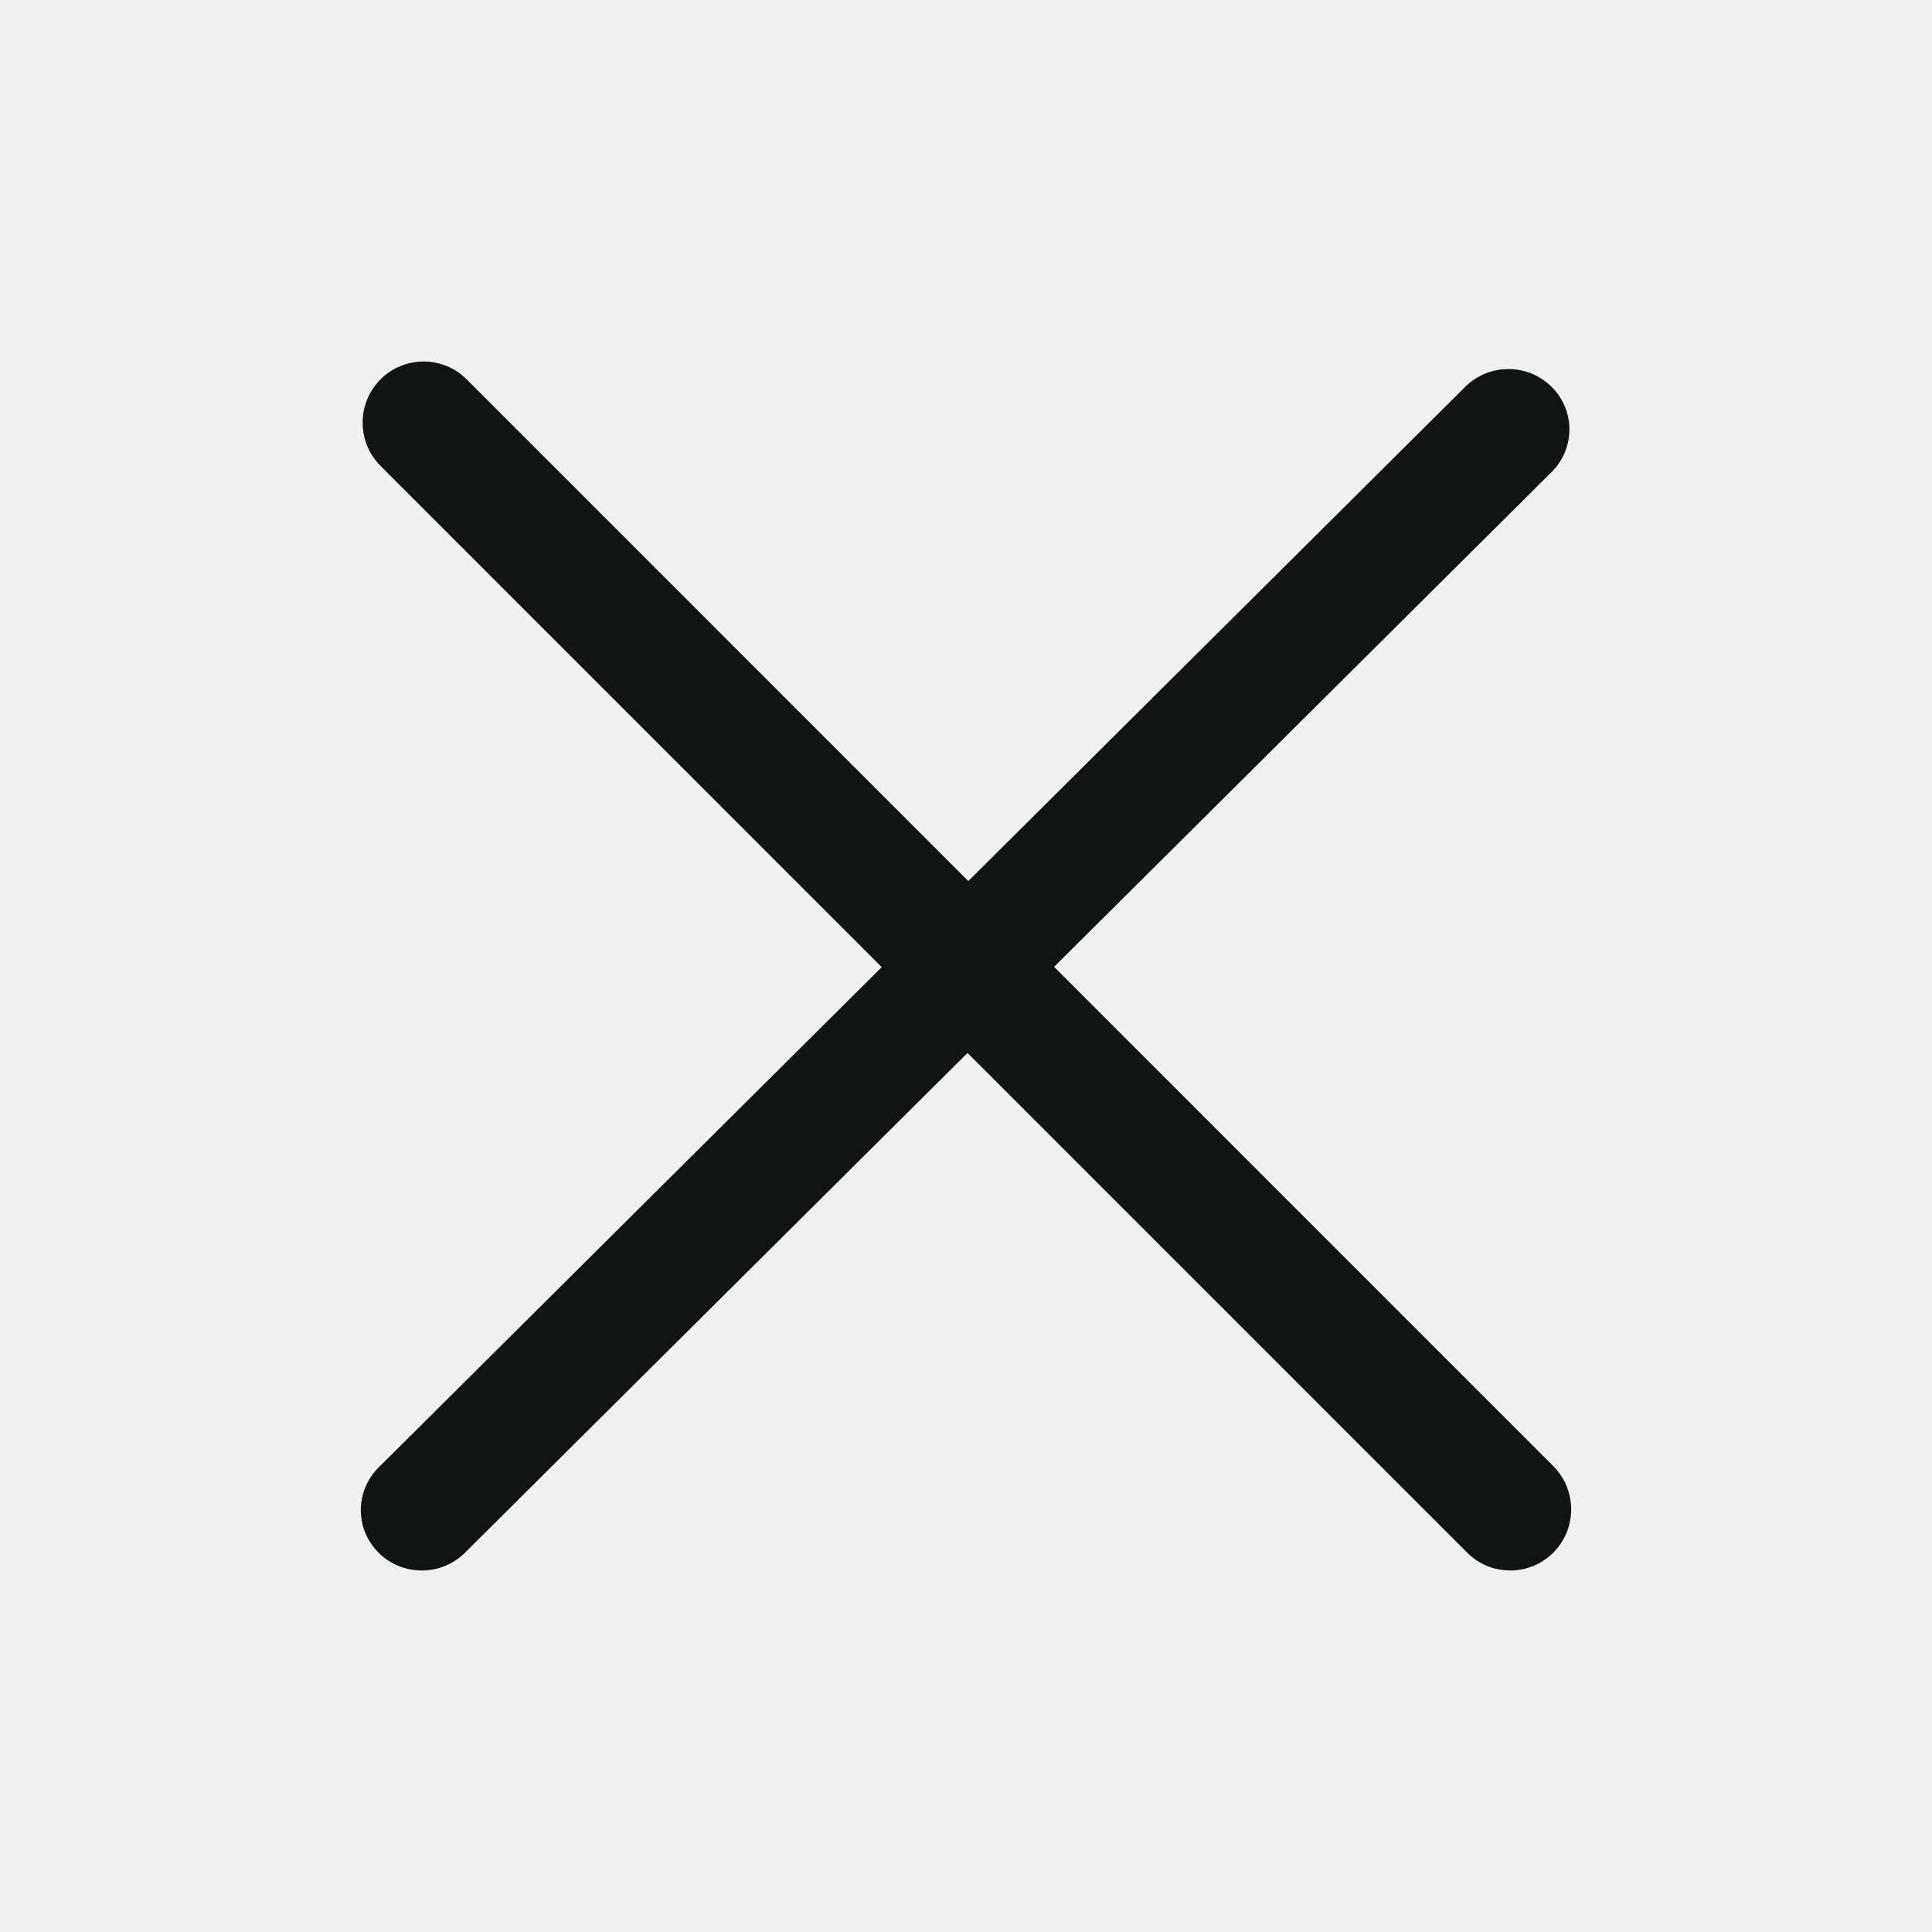
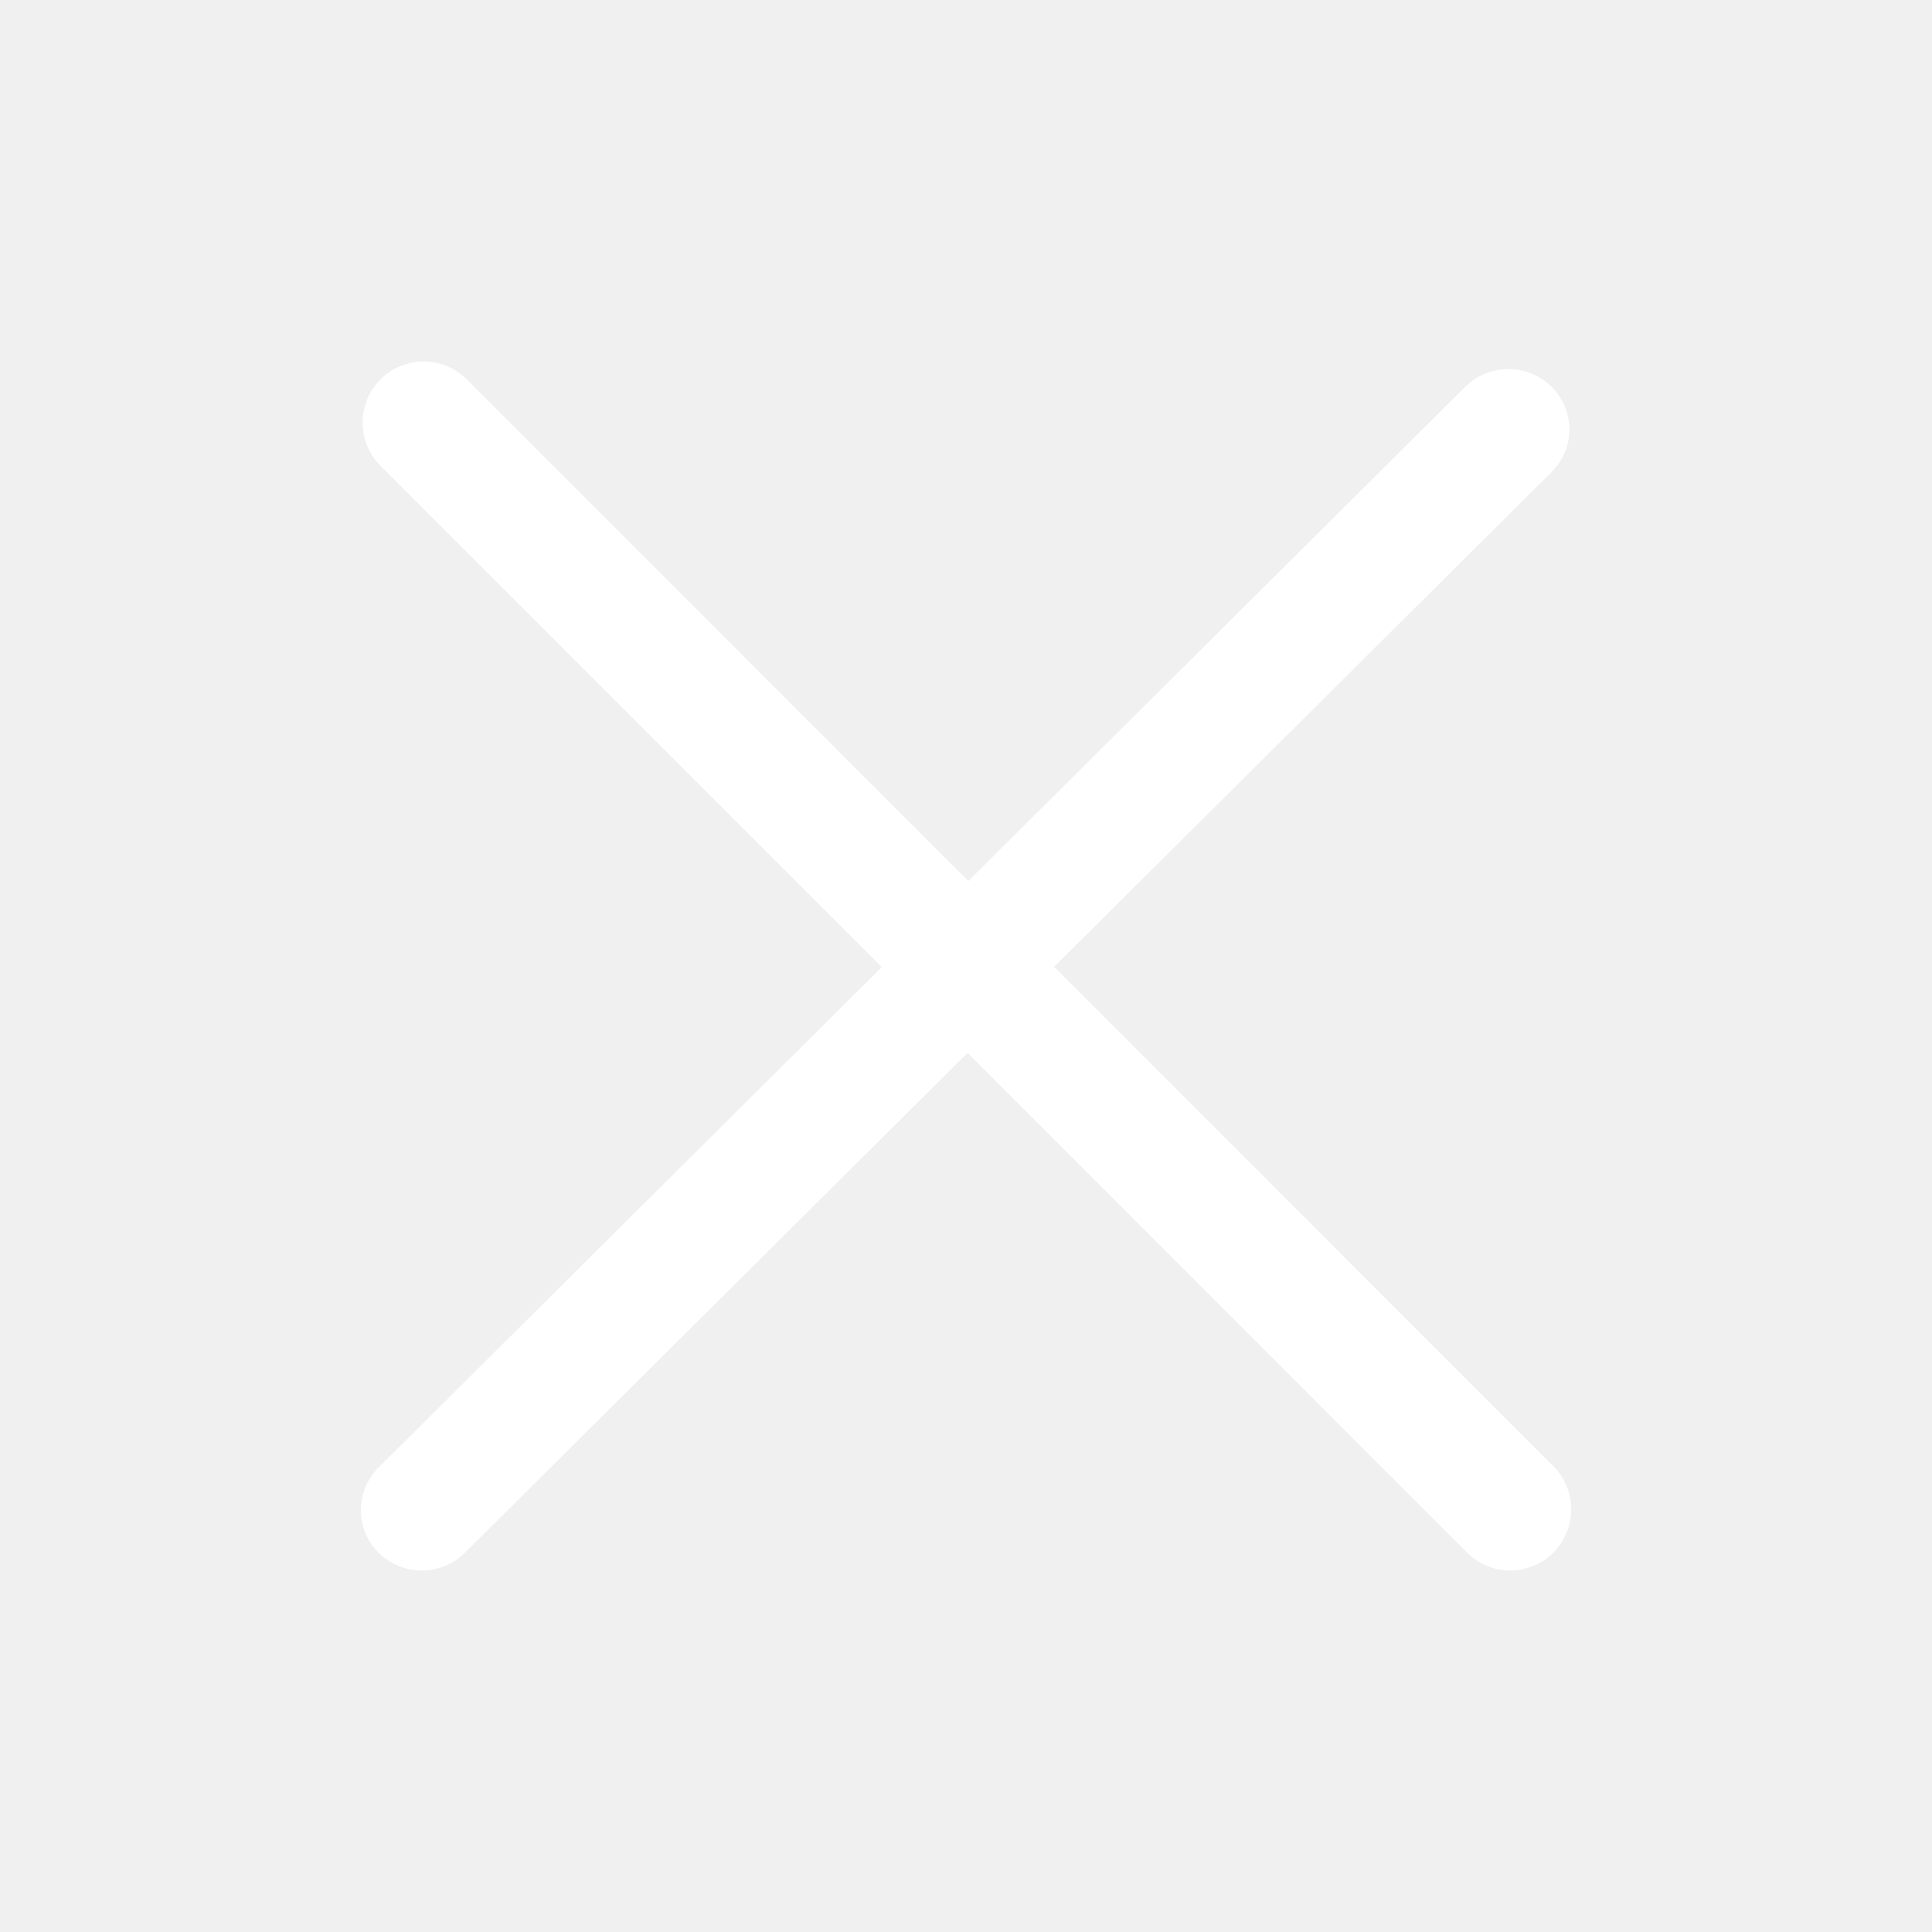
- <svg xmlns="http://www.w3.org/2000/svg" enable-background="new 0 0 32 32" height="32px" id="Слой_1" version="1.1" viewBox="0 0 32 32" width="32px" xml:space="preserve">
-   <path d="M17.459,16.014l8.239-8.194c0.395-0.391,0.395-1.024,0-1.414c-0.394-0.391-1.034-0.391-1.428,0  l-8.232,8.187L7.73,6.284c-0.394-0.395-1.034-0.395-1.428,0c-0.394,0.396-0.394,1.037,0,1.432l8.302,8.303l-8.332,8.286  c-0.394,0.391-0.394,1.024,0,1.414c0.394,0.391,1.034,0.391,1.428,0l8.325-8.279l8.275,8.276c0.394,0.395,1.034,0.395,1.428,0  c0.394-0.396,0.394-1.037,0-1.432L17.459,16.014z" fill="#121313" id="Close" />
-   <g />
-   <g />
-   <g />
-   <g />
-   <g />
-   <g />
+ <svg xmlns="http://www.w3.org/2000/svg" enable-background="new 0 0 32 32" height="32" version="1.1" width="32" xml:space="preserve">
+   <rect id="backgroundrect" width="100%" height="100%" x="0" y="0" fill="none" stroke="none" />
+   <g class="currentLayer">
+     <path d="M17.459,16.014l8.239-8.194c0.395-0.391,0.395-1.024,0-1.414c-0.394-0.391-1.034-0.391-1.428,0  l-8.232,8.187L7.73,6.284c-0.394-0.395-1.034-0.395-1.428,0c-0.394,0.396-0.394,1.037,0,1.432l8.302,8.303l-8.332,8.286  c-0.394,0.391-0.394,1.024,0,1.414c0.394,0.391,1.034,0.391,1.428,0l8.325-8.279l8.275,8.276c0.394,0.395,1.034,0.395,1.428,0  c0.394-0.396,0.394-1.037,0-1.432L17.459,16.014z" fill="#ffffff" id="Close" class="" fill-opacity="1" />
+     <g id="svg_1" />
+     <g id="svg_2" />
+     <g id="svg_3" />
+     <g id="svg_4" />
+     <g id="svg_5" />
+     <g id="svg_6" />
+   </g>
</svg>
